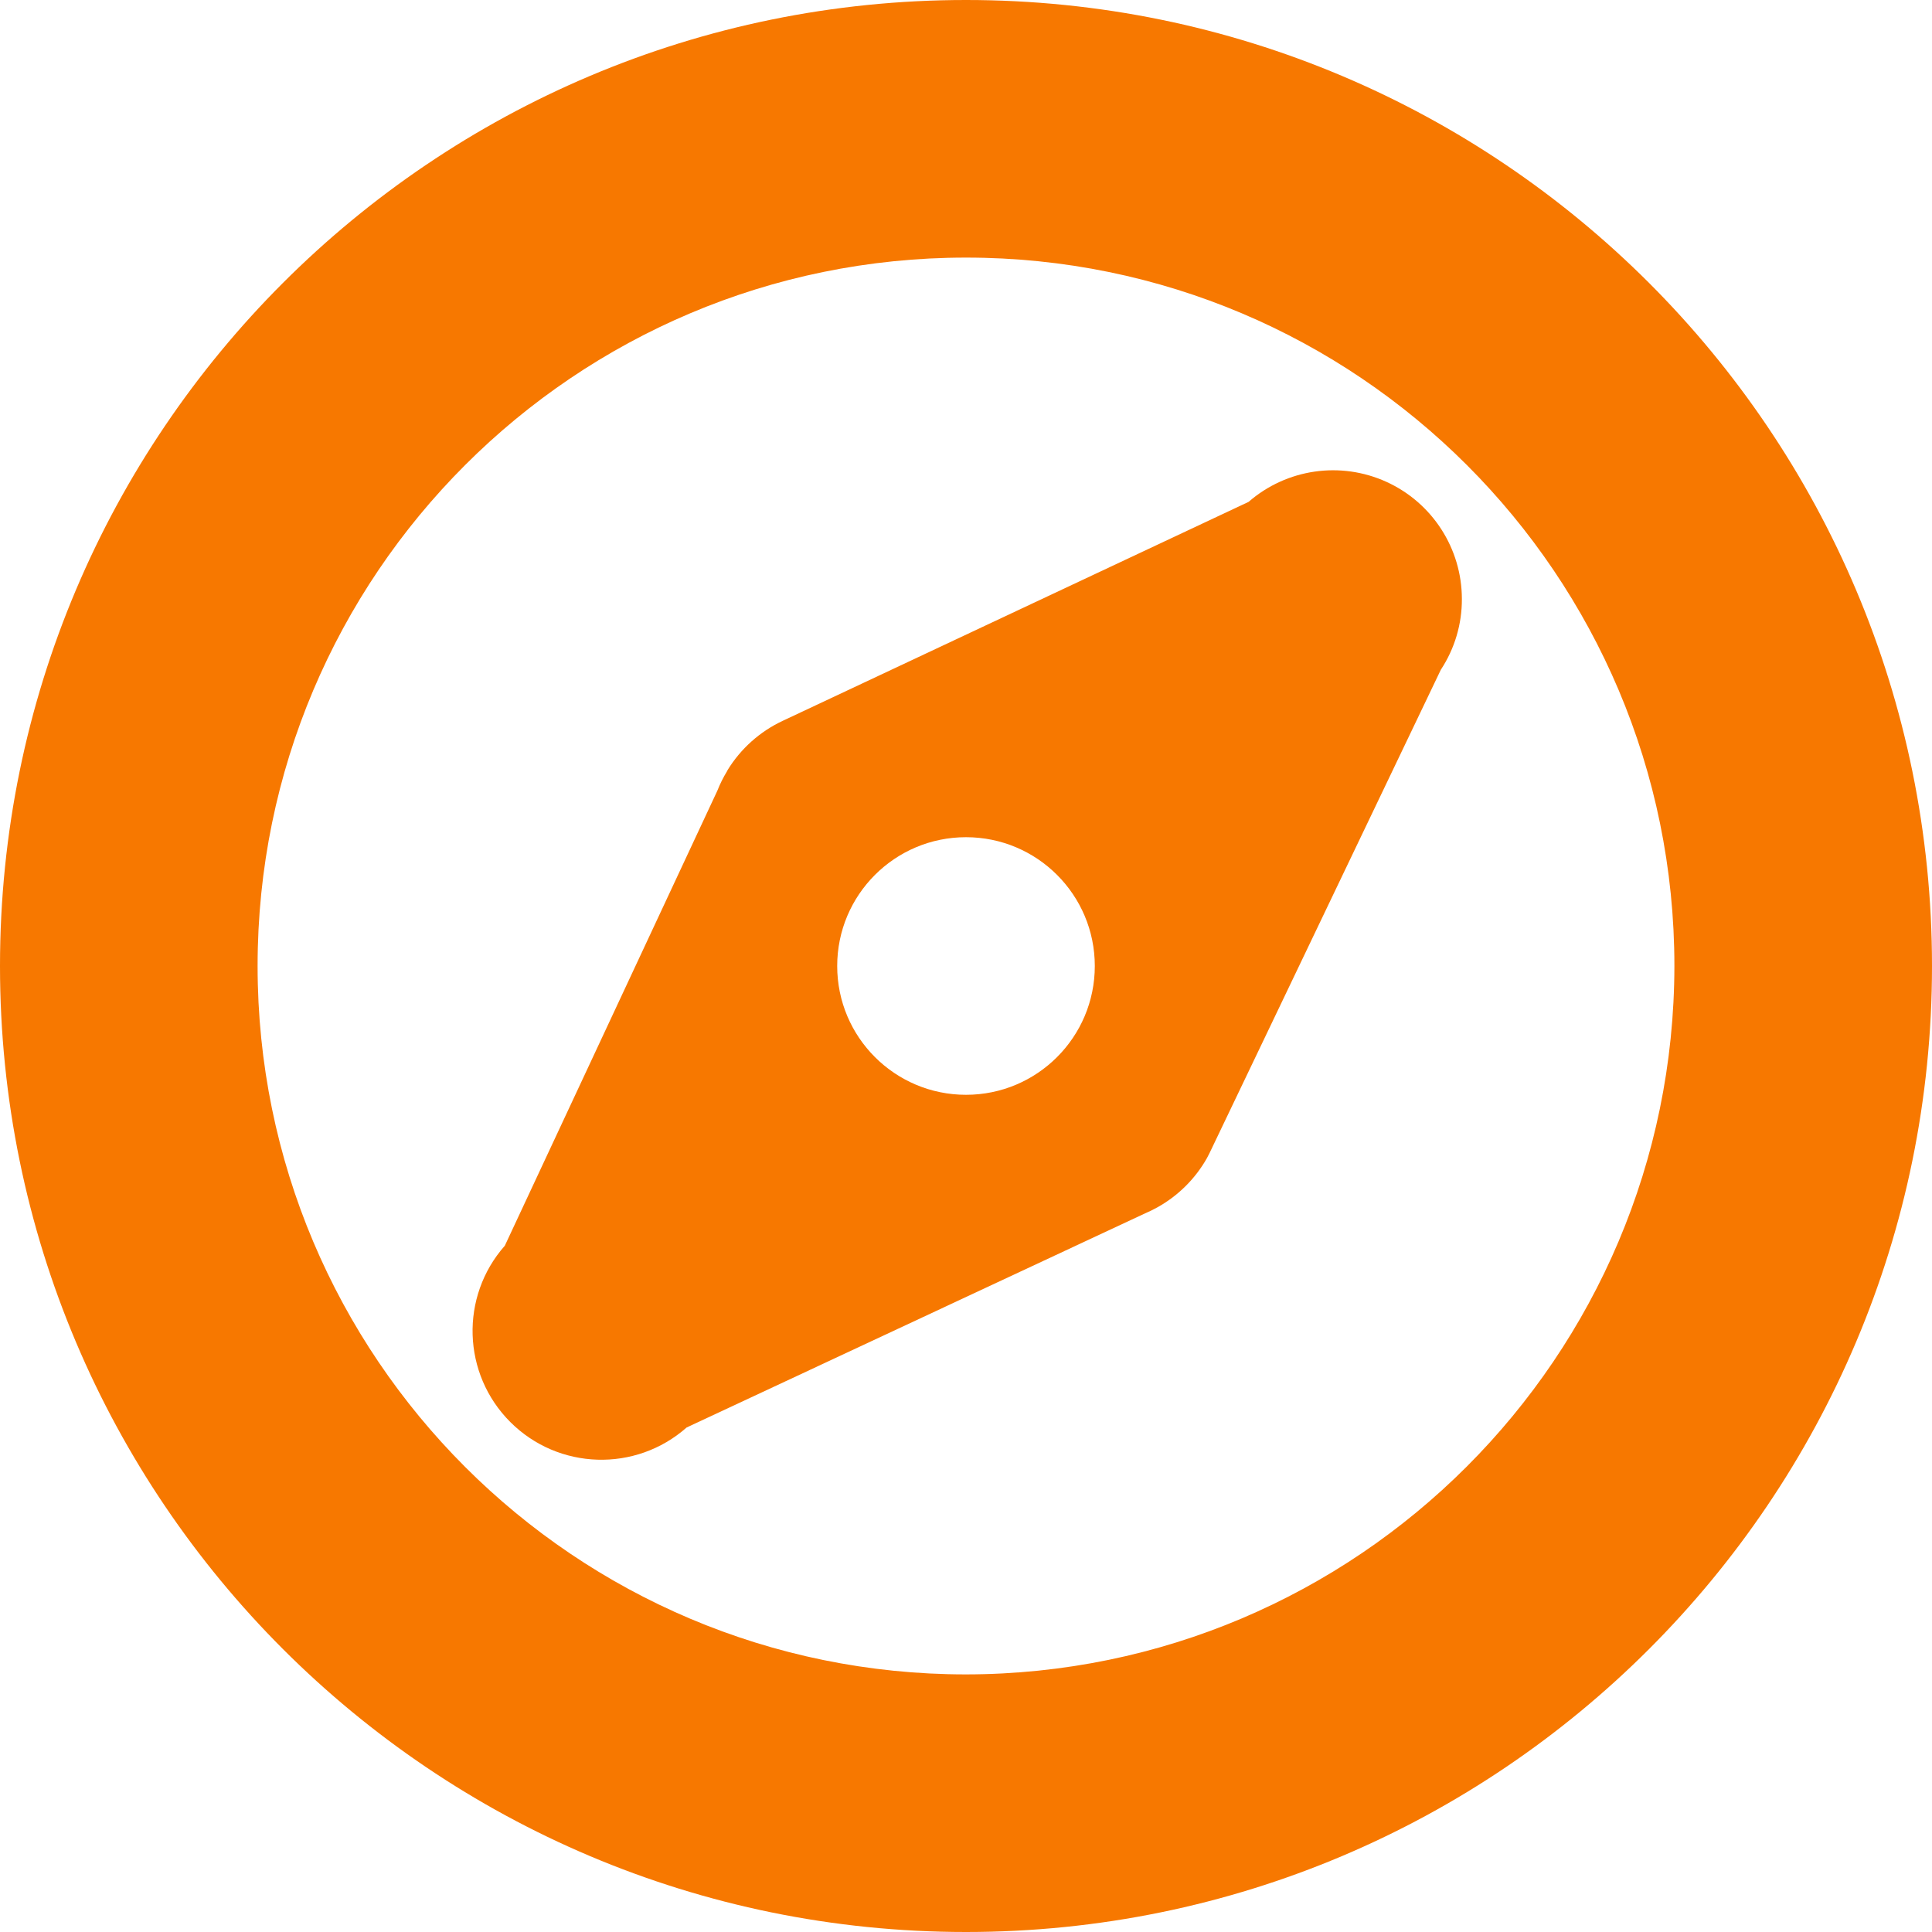
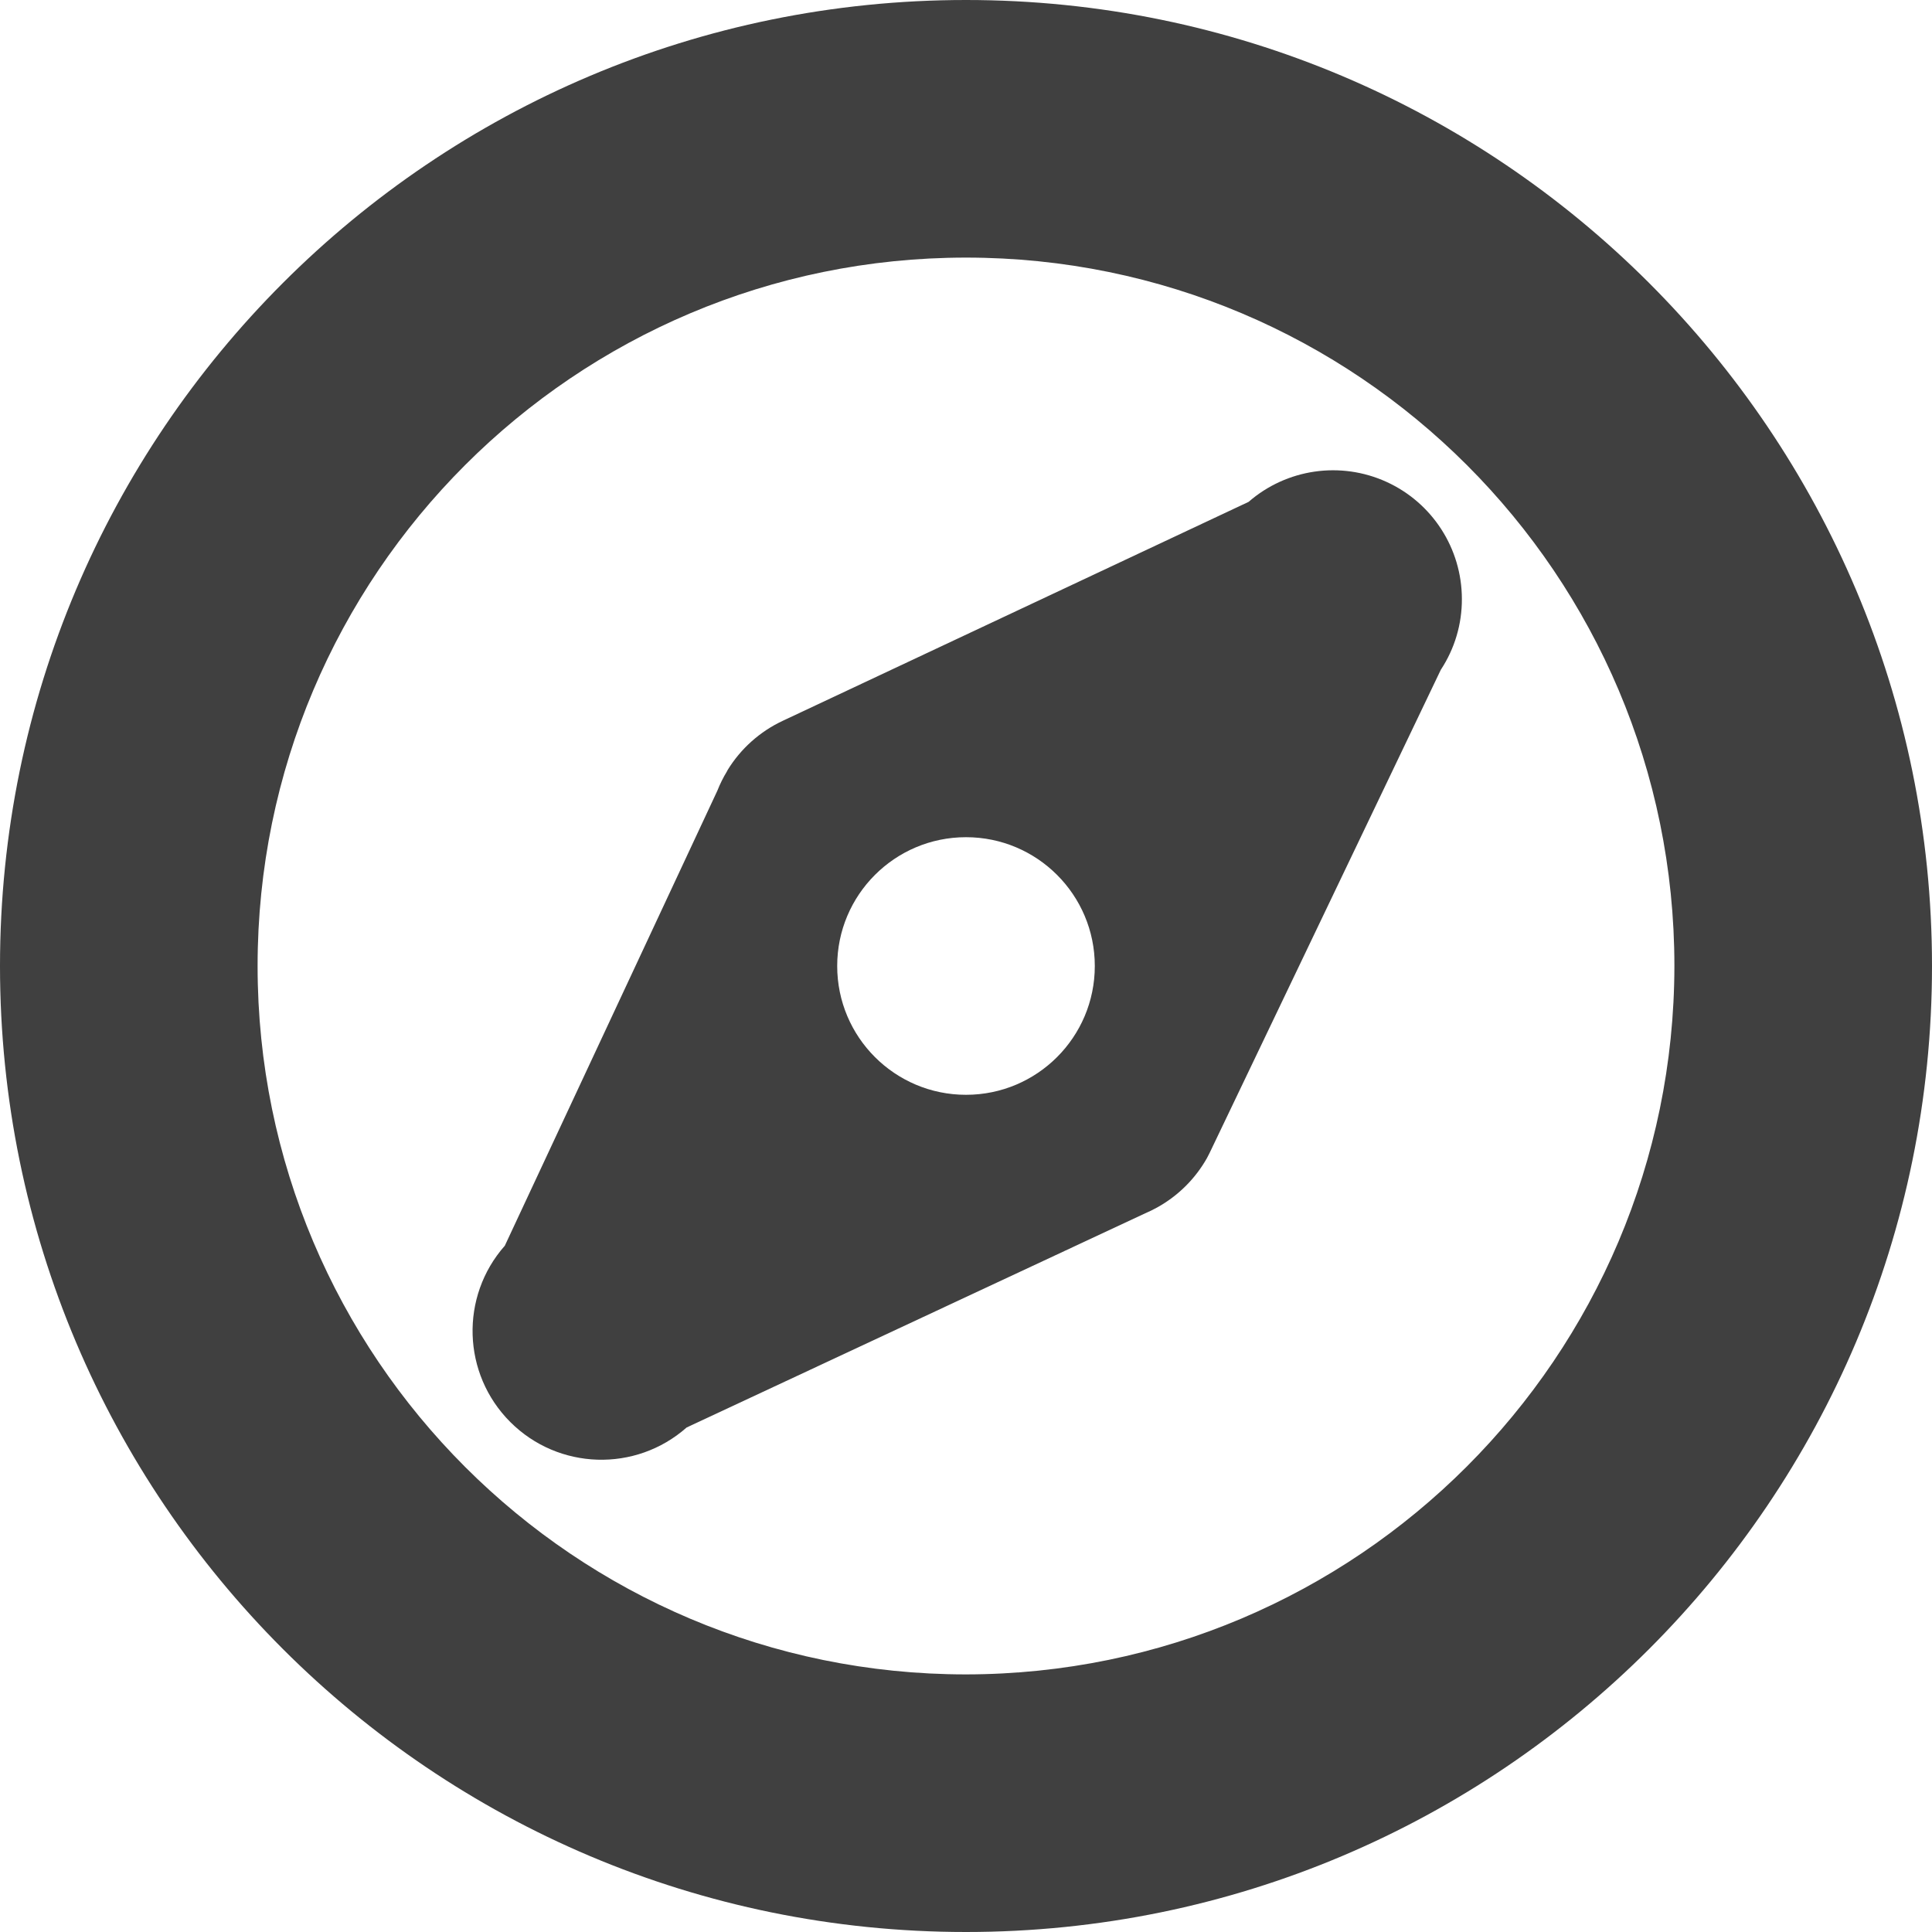
<svg xmlns="http://www.w3.org/2000/svg" viewBox="0 0 300 300">
  <defs>
-     <style>.cls-1{fill:#f77800;}</style>
+     <style>.cls-1{fill:#404040;}</style>
  </defs>
  <g id="Layer_2" data-name="Layer 2">
    <g id="logos">
      <g id="browse">
        <path class="cls-1" d="M150,0A150,150,0,1,0,300,150,150,150,0,0,0,150,0Zm0,260A110,110,0,1,1,260,150,110.13,110.13,0,0,1,150,260Z" />
        <path class="cls-1" d="M227,93a20,20,0,0,0-33.12-15.07h0l-72.34,34v0a20,20,0,0,0-8.55,7.63h0l-.11.22a19.57,19.57,0,0,0-1.49,3l-33,70.65h0a20,20,0,0,0,28.23,28.23h0l71.21-33.26a20,20,0,0,0,1.86-.91l0,0h0a20,20,0,0,0,7.73-7.67h0l.07-.14c.21-.38.4-.78.59-1.18L223.73,104h0A19.82,19.82,0,0,0,227,93Zm-77,77a20,20,0,1,1,20-20A20,20,0,0,1,150,170Z" />
      </g>
    </g>
  </g>
</svg>
